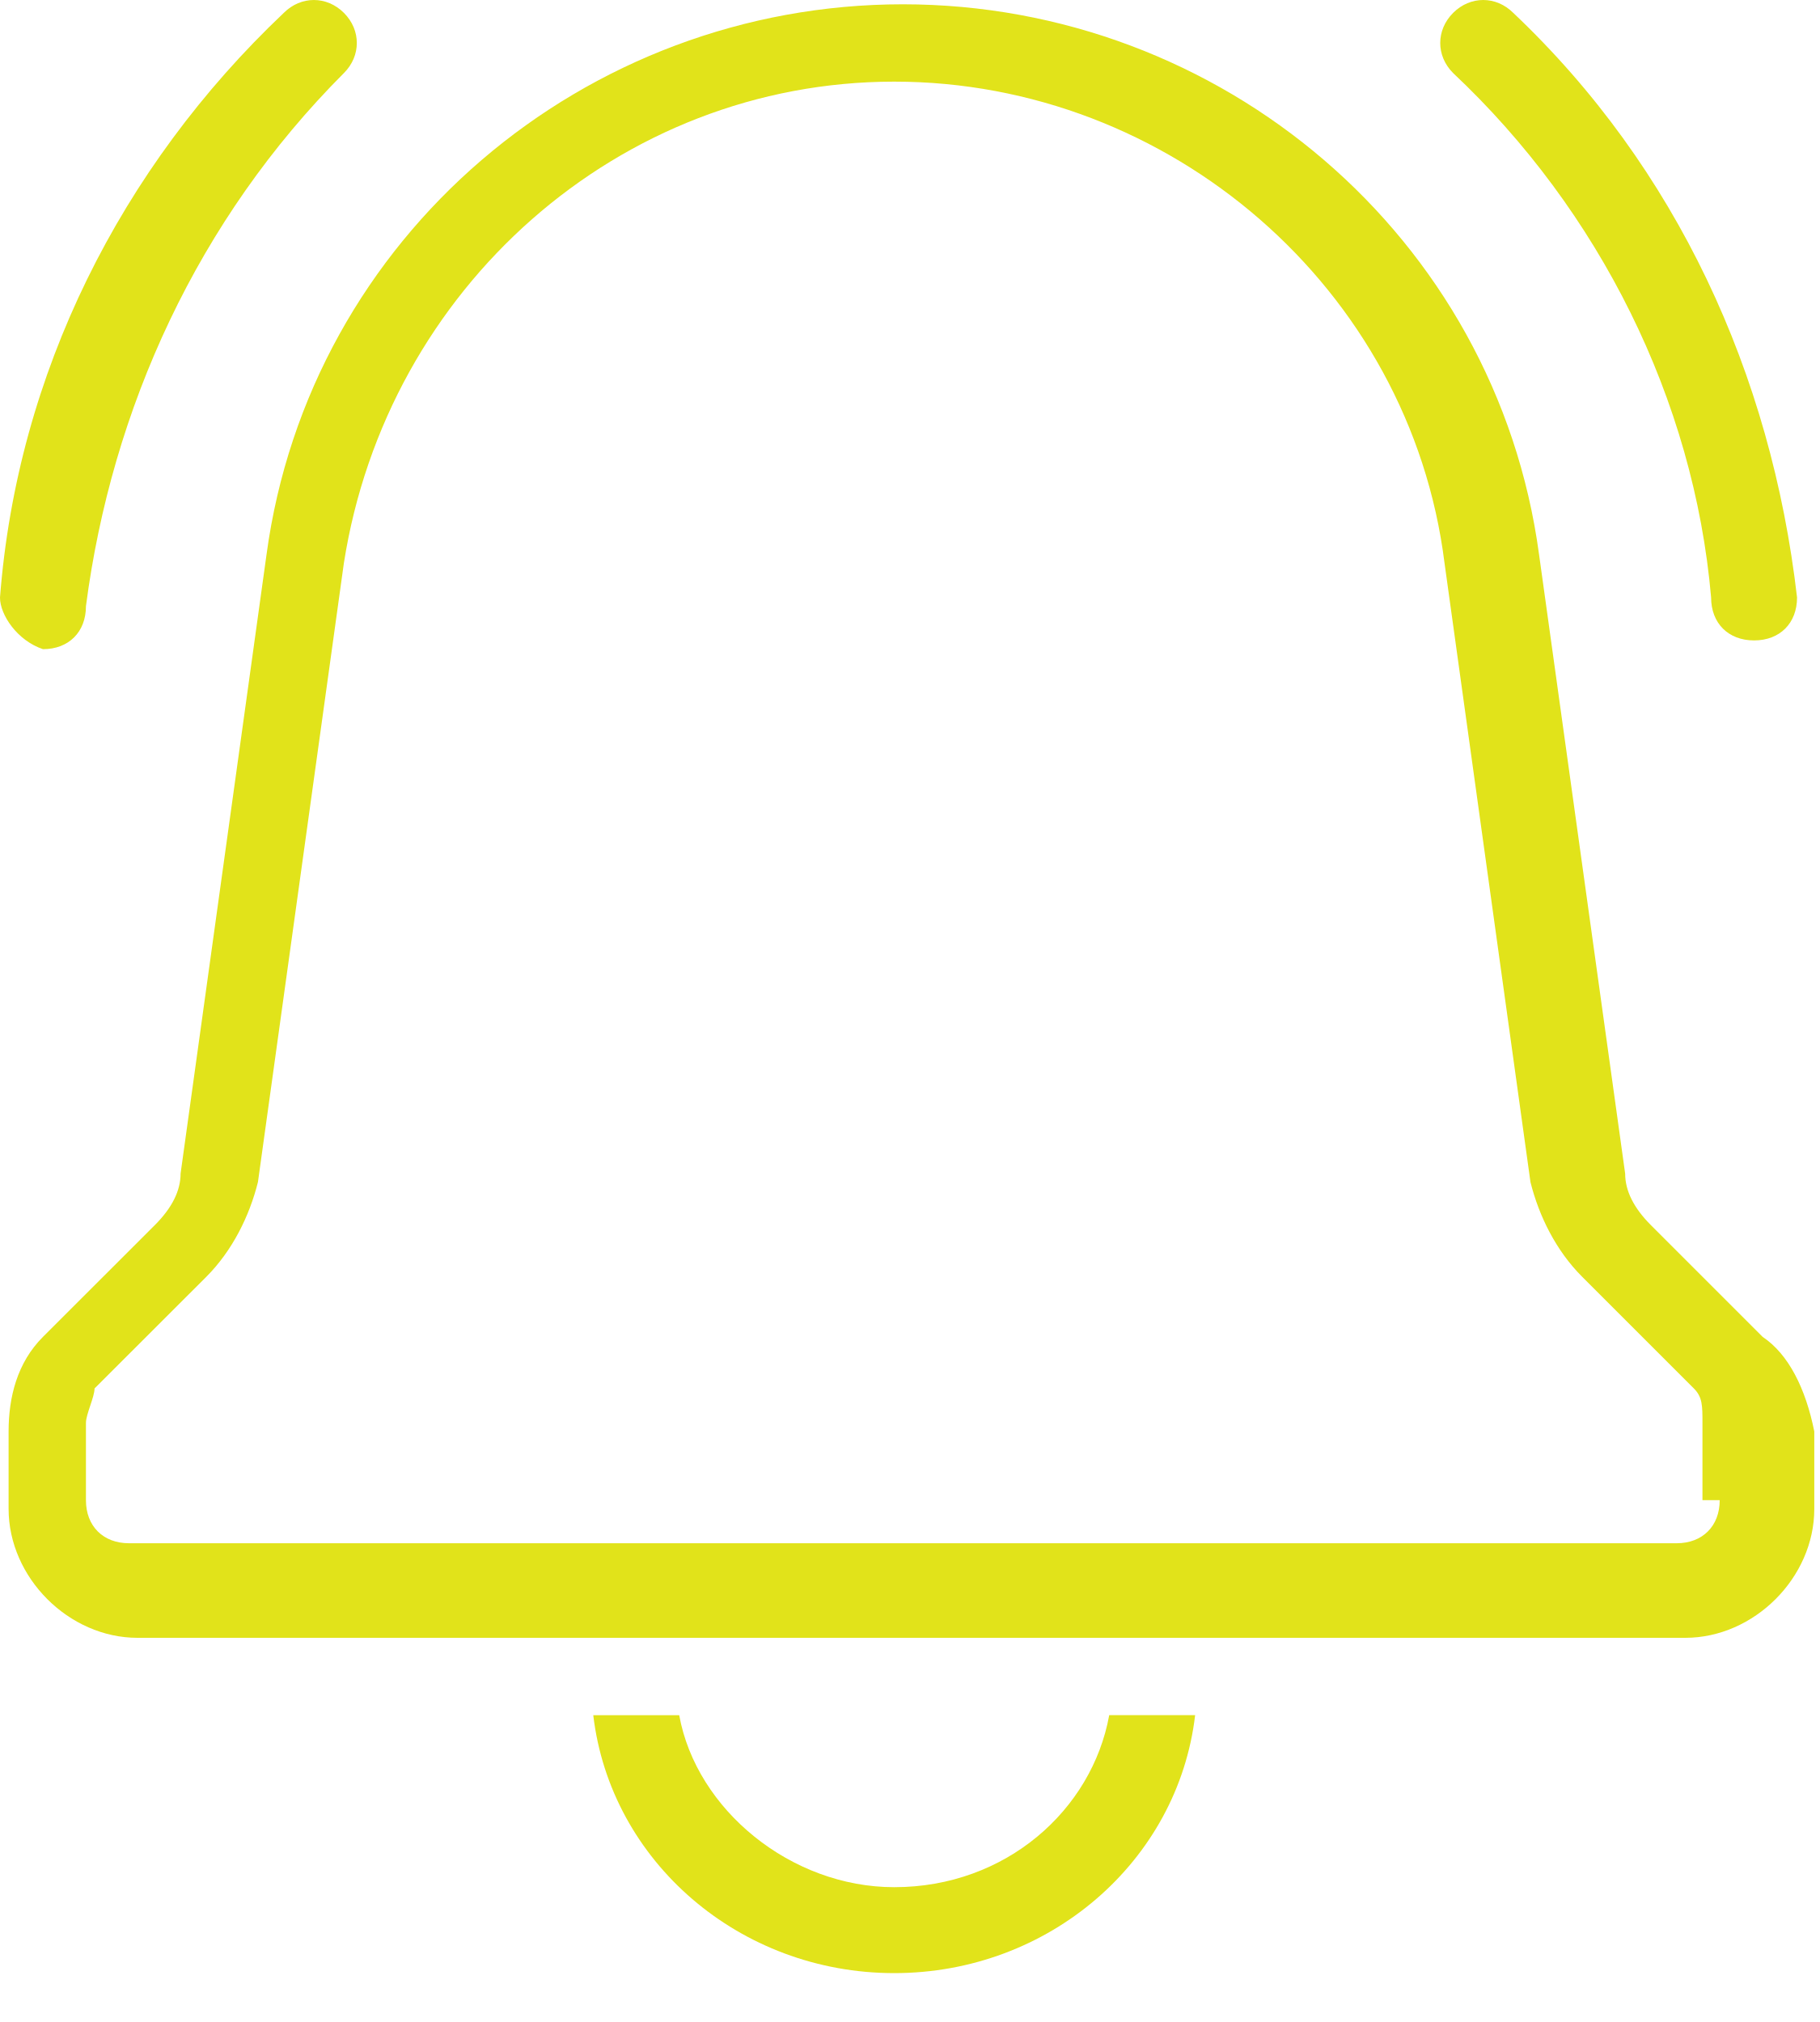
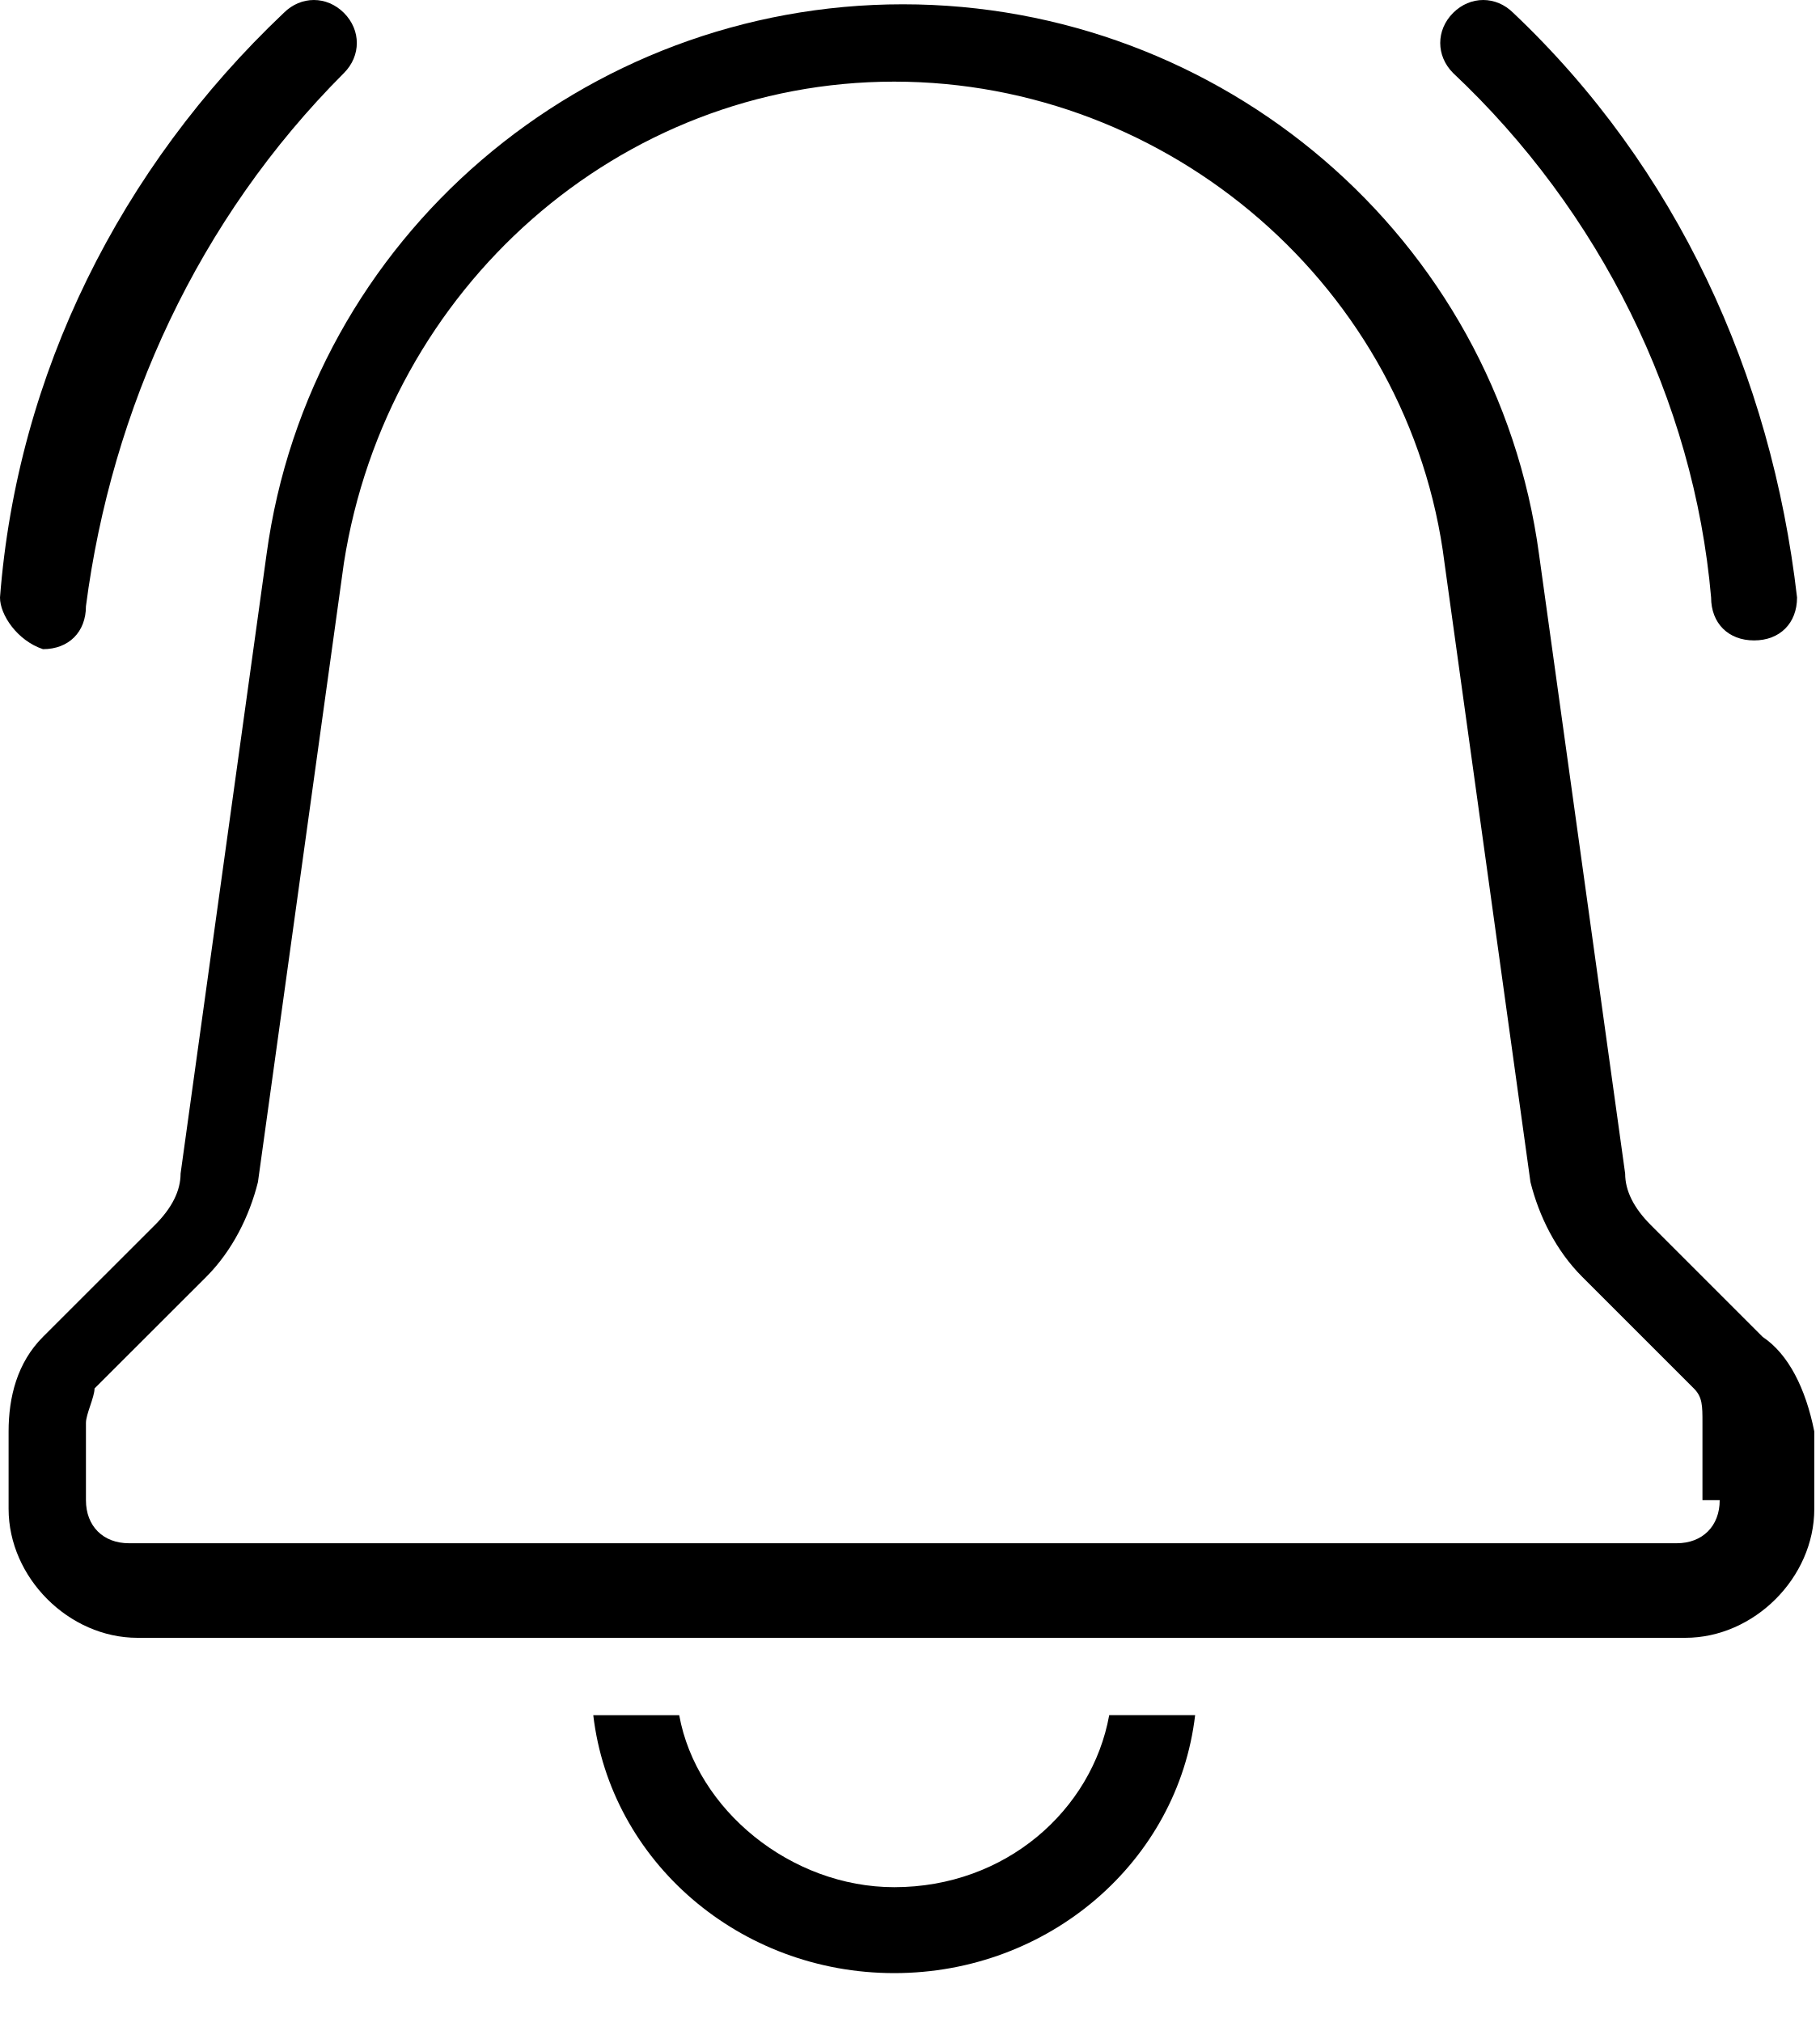
<svg xmlns="http://www.w3.org/2000/svg" viewBox="0 0 36 40">
-   <path fill="#E1E31A" fill-rule="nonzero" d="M34.866 26.447l-2.21-2.21c-.34-.34-.51-.68-.51-1.02L30.443 10.97C29.594 4.677 24.15.085 17.858.085S6.123 4.677 5.272 10.97l-1.7 12.246c0 .34-.17.68-.51 1.02L.85 26.446c-.51.51-.68 1.192-.68 1.872v1.53c0 1.36 1.19 2.552 2.55 2.552h30.615c1.36 0 2.552-1.19 2.552-2.55v-1.532c-.17-.85-.51-1.53-1.02-1.87zm-.85 3.232c0 .51-.34.85-.85.85H2.55c-.51 0-.85-.34-.85-.85v-1.532c0-.17.17-.51.17-.68l2.212-2.21c.51-.512.85-1.192 1.02-1.872l1.7-12.246c.852-5.442 5.444-9.524 10.886-9.524 5.443 0 10.205 4.082 10.885 9.524l1.7 12.246c.17.68.51 1.36 1.02 1.87l2.212 2.212c.17.17.17.34.17.68v1.53h.34zM28.743 1.445c-.34-.34-.34-.85 0-1.19.34-.34.85-.34 1.19 0 3.232 3.06 5.103 7.142 5.613 11.564 0 .51-.34.85-.85.85s-.85-.34-.85-.85c-.34-3.91-2.21-7.653-5.103-10.374zM0 11.82C.34 7.398 2.38 3.317 5.613.255c.34-.34.85-.34 1.19 0 .34.34.34.85 0 1.19C3.913 4.338 2.21 8.08 1.7 11.992c0 .51-.34.85-.85.85-.51-.17-.85-.68-.85-1.02zm21.94 22.11h1.7c-.34 2.892-2.89 5.103-5.952 5.103-3.06 0-5.612-2.21-5.953-5.102h1.7c.34 1.872 2.212 3.402 4.253 3.402 2.21 0 3.912-1.53 4.252-3.4z" />
+   <path fill-rule="nonzero" d="M34.866 26.447l-2.21-2.21c-.34-.34-.51-.68-.51-1.02L30.443 10.97C29.594 4.677 24.15.085 17.858.085S6.123 4.677 5.272 10.97l-1.7 12.246c0 .34-.17.68-.51 1.02L.85 26.446c-.51.51-.68 1.192-.68 1.872v1.53c0 1.36 1.19 2.552 2.55 2.552h30.615c1.36 0 2.552-1.19 2.552-2.55v-1.532c-.17-.85-.51-1.53-1.02-1.87zm-.85 3.232c0 .51-.34.85-.85.85H2.55c-.51 0-.85-.34-.85-.85v-1.532c0-.17.17-.51.17-.68l2.212-2.21c.51-.512.85-1.192 1.02-1.872l1.7-12.246c.852-5.442 5.444-9.524 10.886-9.524 5.443 0 10.205 4.082 10.885 9.524l1.7 12.246c.17.68.51 1.36 1.02 1.87l2.212 2.212c.17.17.17.34.17.68v1.53h.34zM28.743 1.445c-.34-.34-.34-.85 0-1.19.34-.34.85-.34 1.19 0 3.232 3.06 5.103 7.142 5.613 11.564 0 .51-.34.85-.85.85s-.85-.34-.85-.85c-.34-3.91-2.21-7.653-5.103-10.374zM0 11.82C.34 7.398 2.38 3.317 5.613.255c.34-.34.85-.34 1.19 0 .34.34.34.85 0 1.19C3.913 4.338 2.21 8.08 1.7 11.992c0 .51-.34.85-.85.85-.51-.17-.85-.68-.85-1.02zm21.94 22.11h1.7c-.34 2.892-2.89 5.103-5.952 5.103-3.06 0-5.612-2.21-5.953-5.102h1.7c.34 1.872 2.212 3.402 4.253 3.402 2.21 0 3.912-1.53 4.252-3.4z" />
</svg>
